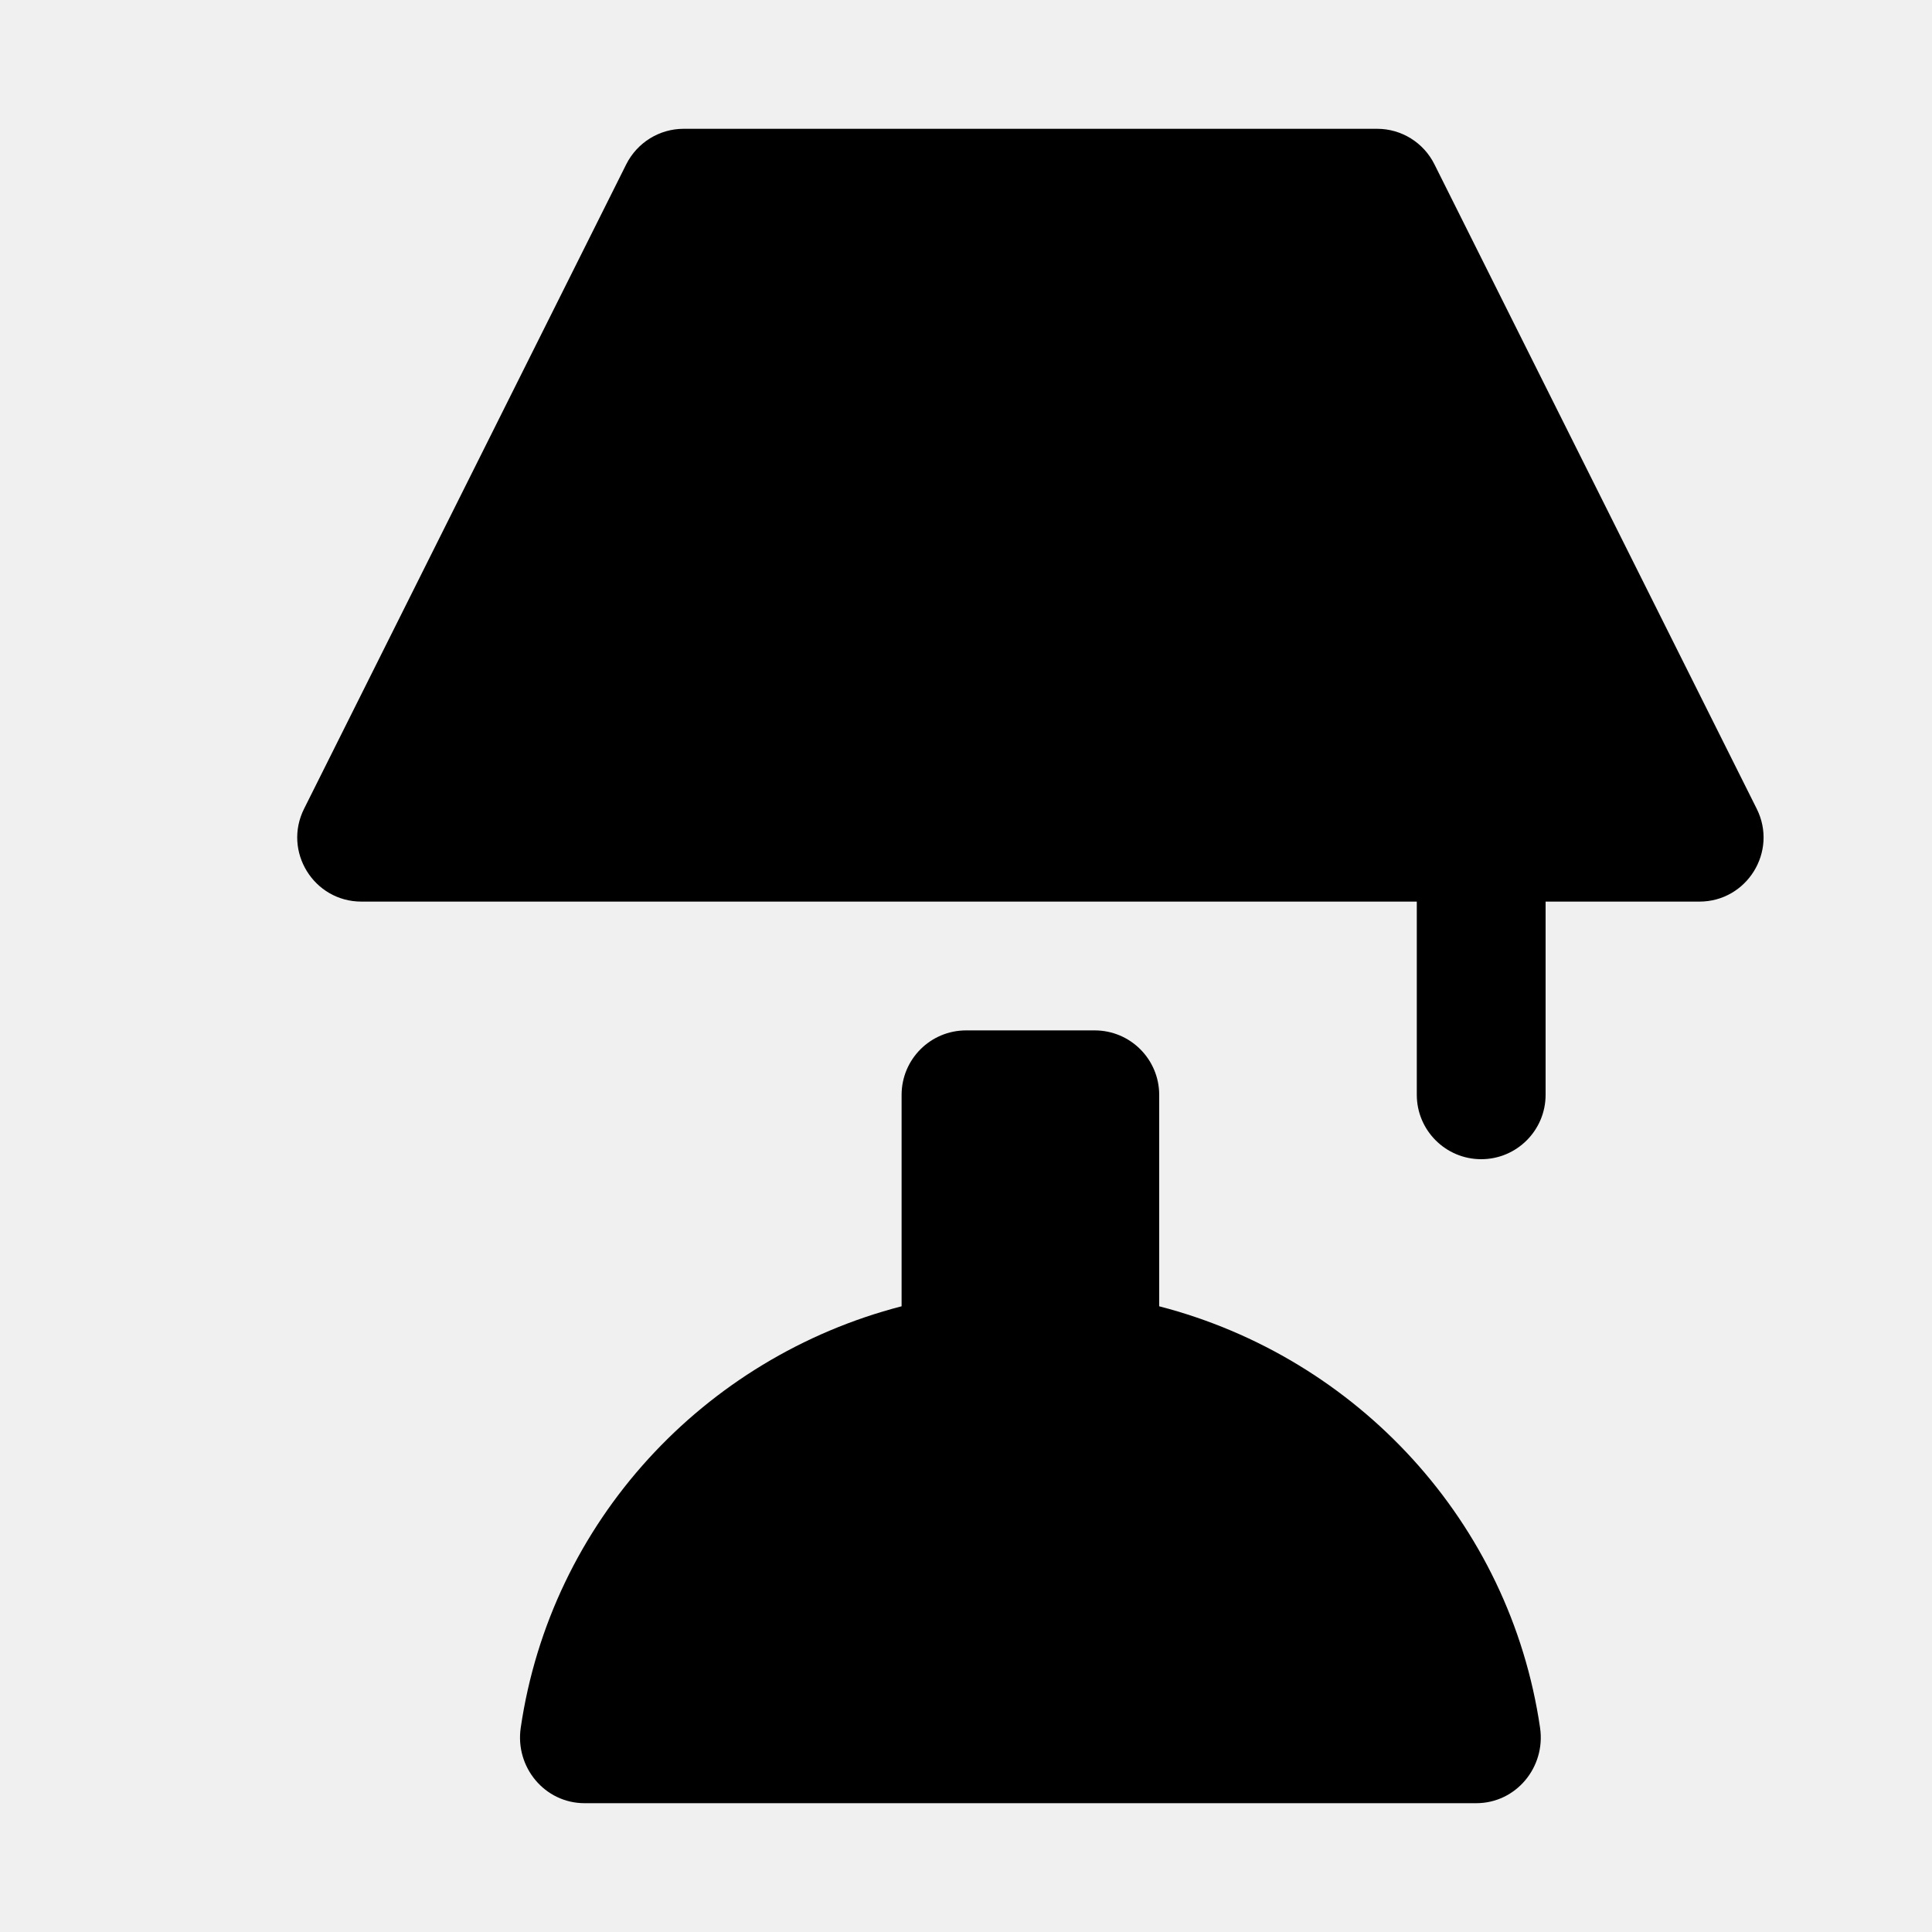
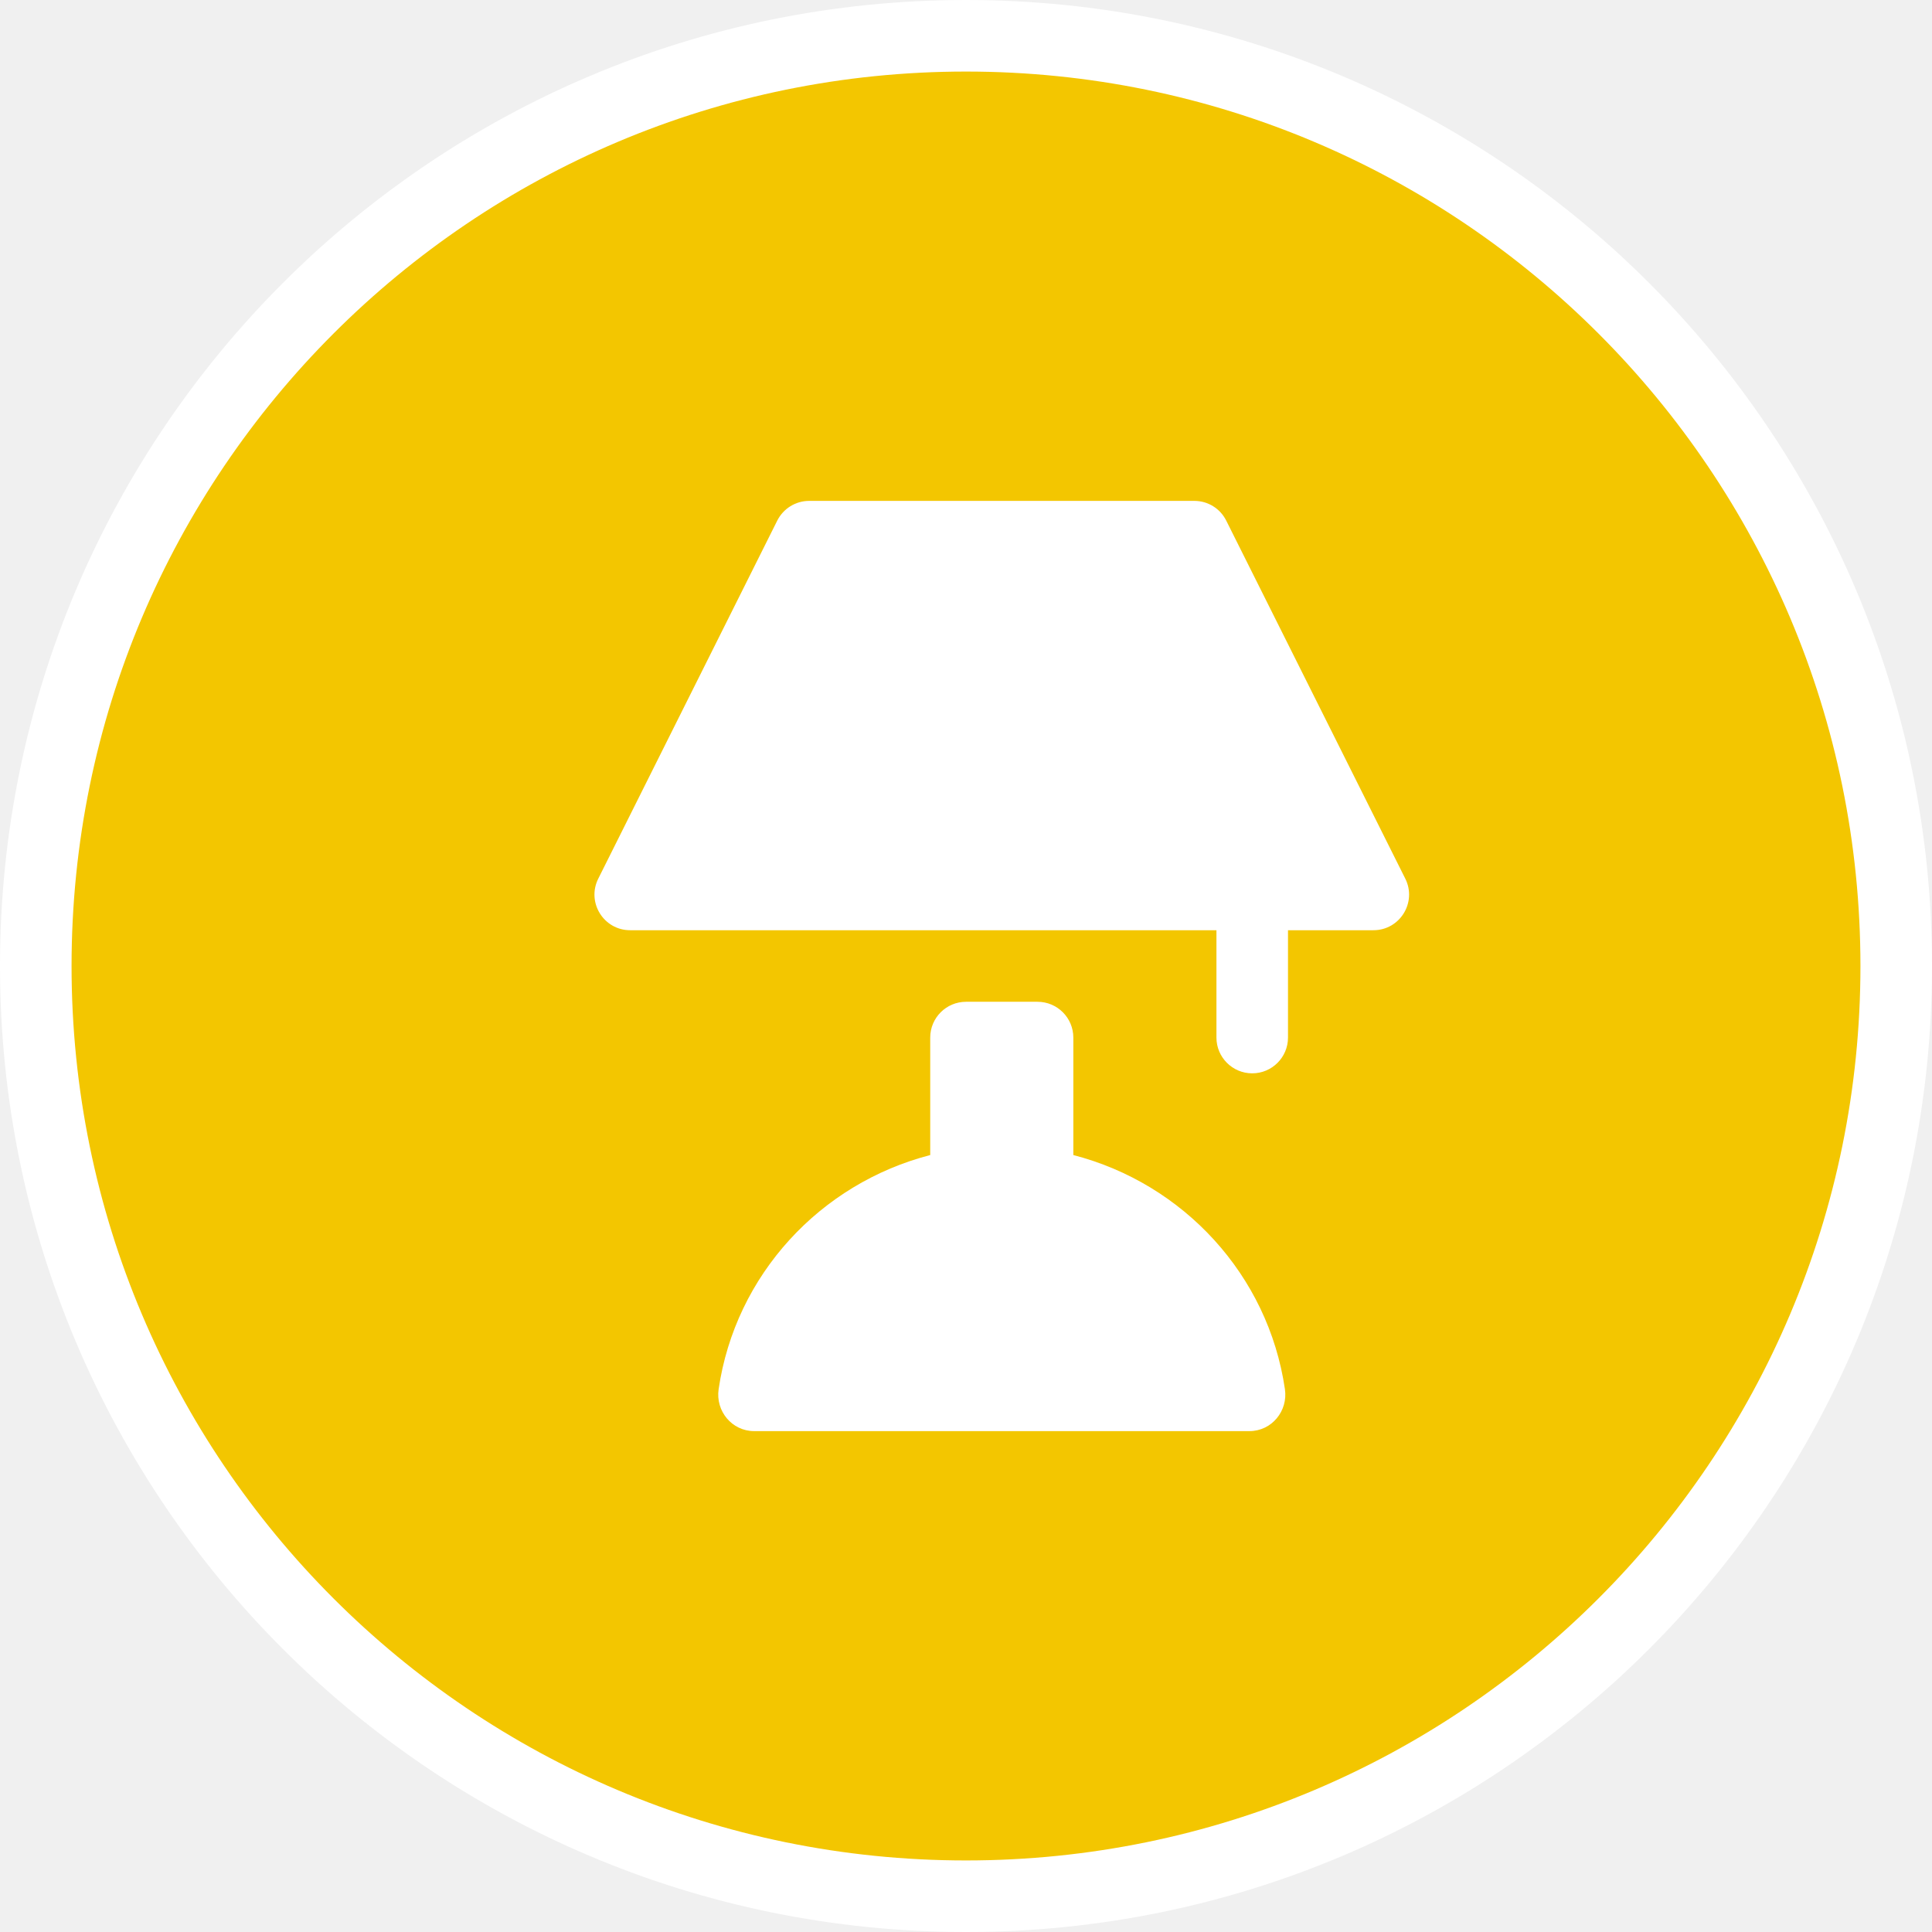
- <svg xmlns="http://www.w3.org/2000/svg" version="1.1" id="furniture-15" width="15px" height="15px" viewBox="0 0 15 15">
-   <g>
+ <svg xmlns="http://www.w3.org/2000/svg" version="1.1" id="furniture-15" width="27" height="27" viewBox="0 0 27 27">
+   <rect fill="none" x="0" y="0" width="27" height="27" />
+   <rect x="1" y="1" rx="12.5" ry="12.5" width="25" height="25" stroke="#ffffff" style="stroke-linejoin:round;stroke-miterlimit:4;" fill="#ffffff" stroke-width="2" />
+   <rect x="1" y="1" width="25" height="25" rx="12.5" ry="12.5" fill="#F3C600" />
+   <g fill="#ffffff" transform="translate(6 6)">
    <path d="M9,10.142V8.501C9,8.224,8.776,8,8.499,8H7.501C7.224,8,7,8.224,7,8.501v1.641   c-1.538,0.398-2.723,1.674-2.957,3.272C3.998,13.72,4.229,14,4.539,14h6.922c0.31,0,0.541-0.28,0.496-0.586   C11.723,11.816,10.538,10.54,9,10.142z" />
    <path d="M13.639,6.279l-2.502-5.003C11.053,1.107,10.881,1,10.692,1H5.308C5.119,1,4.947,1.107,4.862,1.276   L2.361,6.279C2.195,6.61,2.436,7,2.806,7H11v1.5C11,8.776,11.224,9,11.5,9S12,8.776,12,8.5V7h1.194   C13.564,7,13.805,6.61,13.639,6.279z" />
  </g>
</svg>
